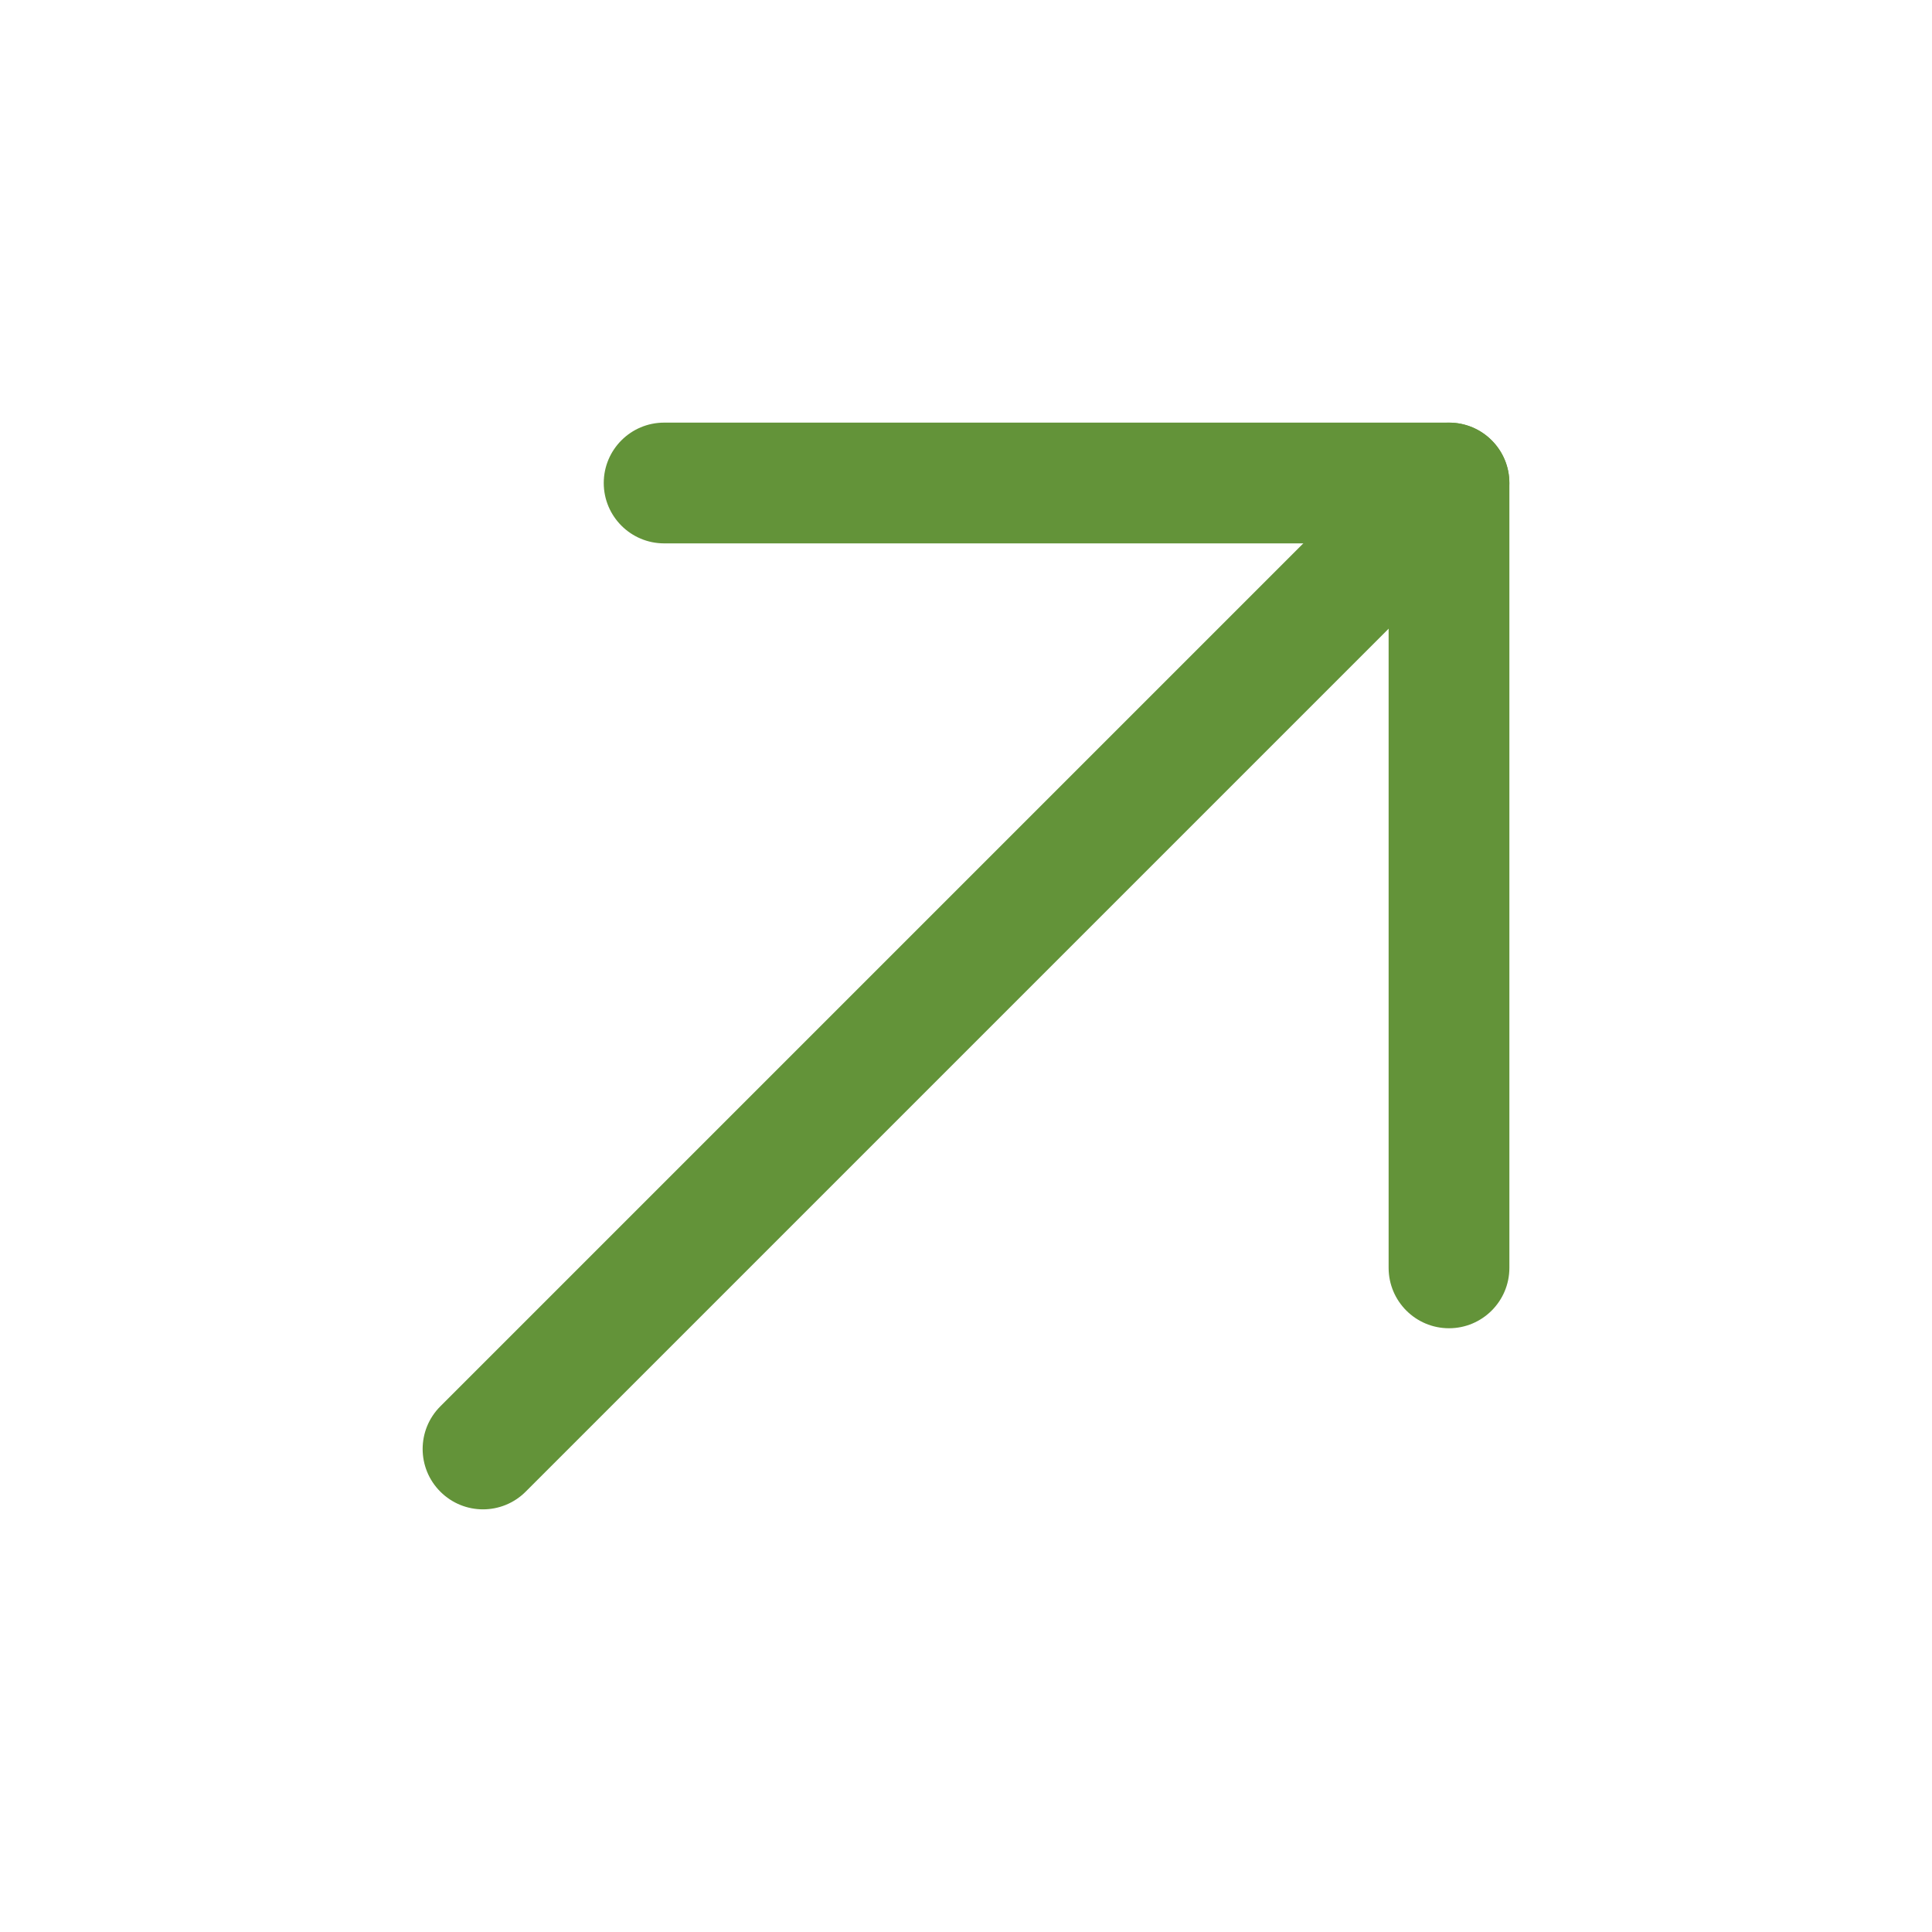
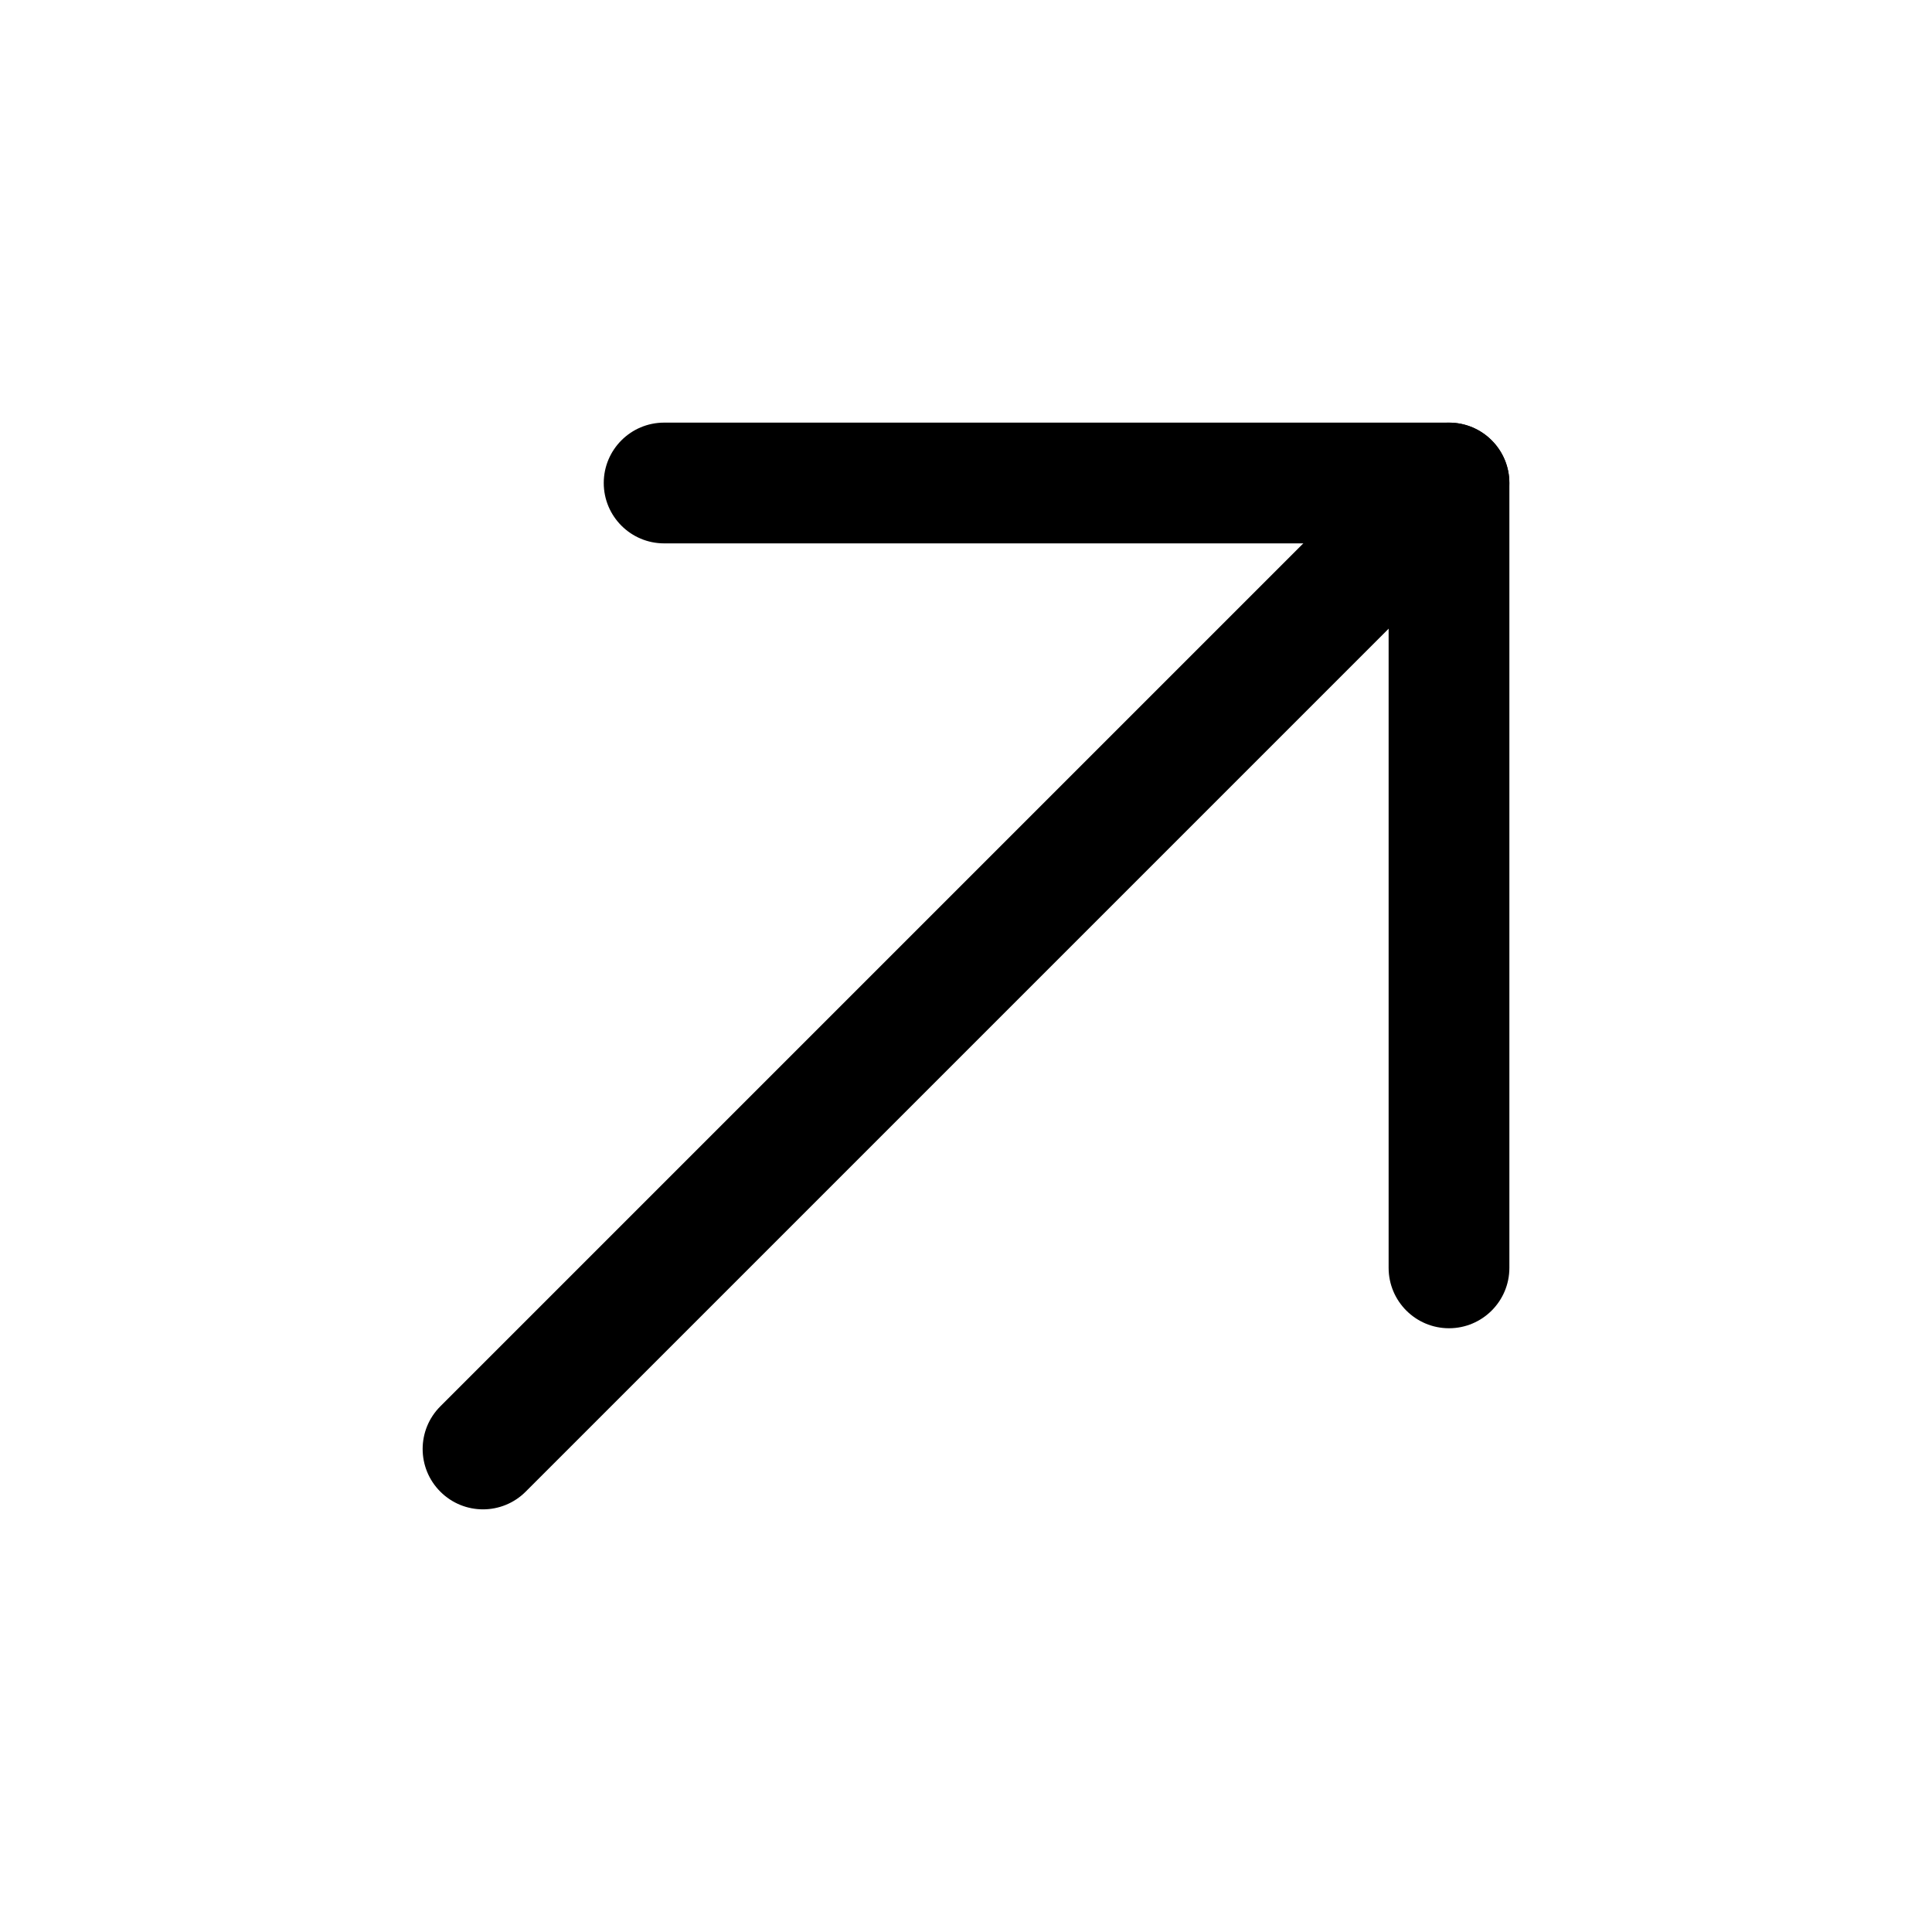
- <svg xmlns="http://www.w3.org/2000/svg" width="24" height="24" viewBox="0 0 24 24" fill="none">
-   <path fill-rule="evenodd" clip-rule="evenodd" d="M18.53 5.47C18.823 5.763 18.823 6.237 18.53 6.53L6.53 18.53C6.237 18.823 5.763 18.823 5.47 18.53C5.177 18.237 5.177 17.763 5.47 17.47L17.47 5.47C17.763 5.177 18.237 5.177 18.53 5.47Z" fill="#639339" />
-   <path fill-rule="evenodd" clip-rule="evenodd" d="M7.5 6C7.5 5.586 7.836 5.25 8.25 5.25H18C18.414 5.25 18.75 5.586 18.75 6V15.75C18.75 16.164 18.414 16.5 18 16.5C17.586 16.5 17.25 16.164 17.25 15.75V6.75H8.25C7.836 6.75 7.5 6.414 7.5 6Z" fill="#639339" />
+ <svg xmlns="http://www.w3.org/2000/svg" width="24" height="24" viewBox="0 0 24 24">
+   <path fill-rule="evenodd" clip-rule="evenodd" d="M18.53 5.47C18.823 5.763 18.823 6.237 18.53 6.53L6.53 18.53C6.237 18.823 5.763 18.823 5.47 18.53C5.177 18.237 5.177 17.763 5.47 17.47L17.47 5.47C17.763 5.177 18.237 5.177 18.53 5.47Z" />
+   <path fill-rule="evenodd" clip-rule="evenodd" d="M7.5 6C7.5 5.586 7.836 5.25 8.25 5.25H18C18.414 5.25 18.75 5.586 18.75 6V15.75C18.75 16.164 18.414 16.5 18 16.5C17.586 16.5 17.25 16.164 17.25 15.75V6.75H8.25C7.836 6.75 7.5 6.414 7.5 6Z" />
</svg>
